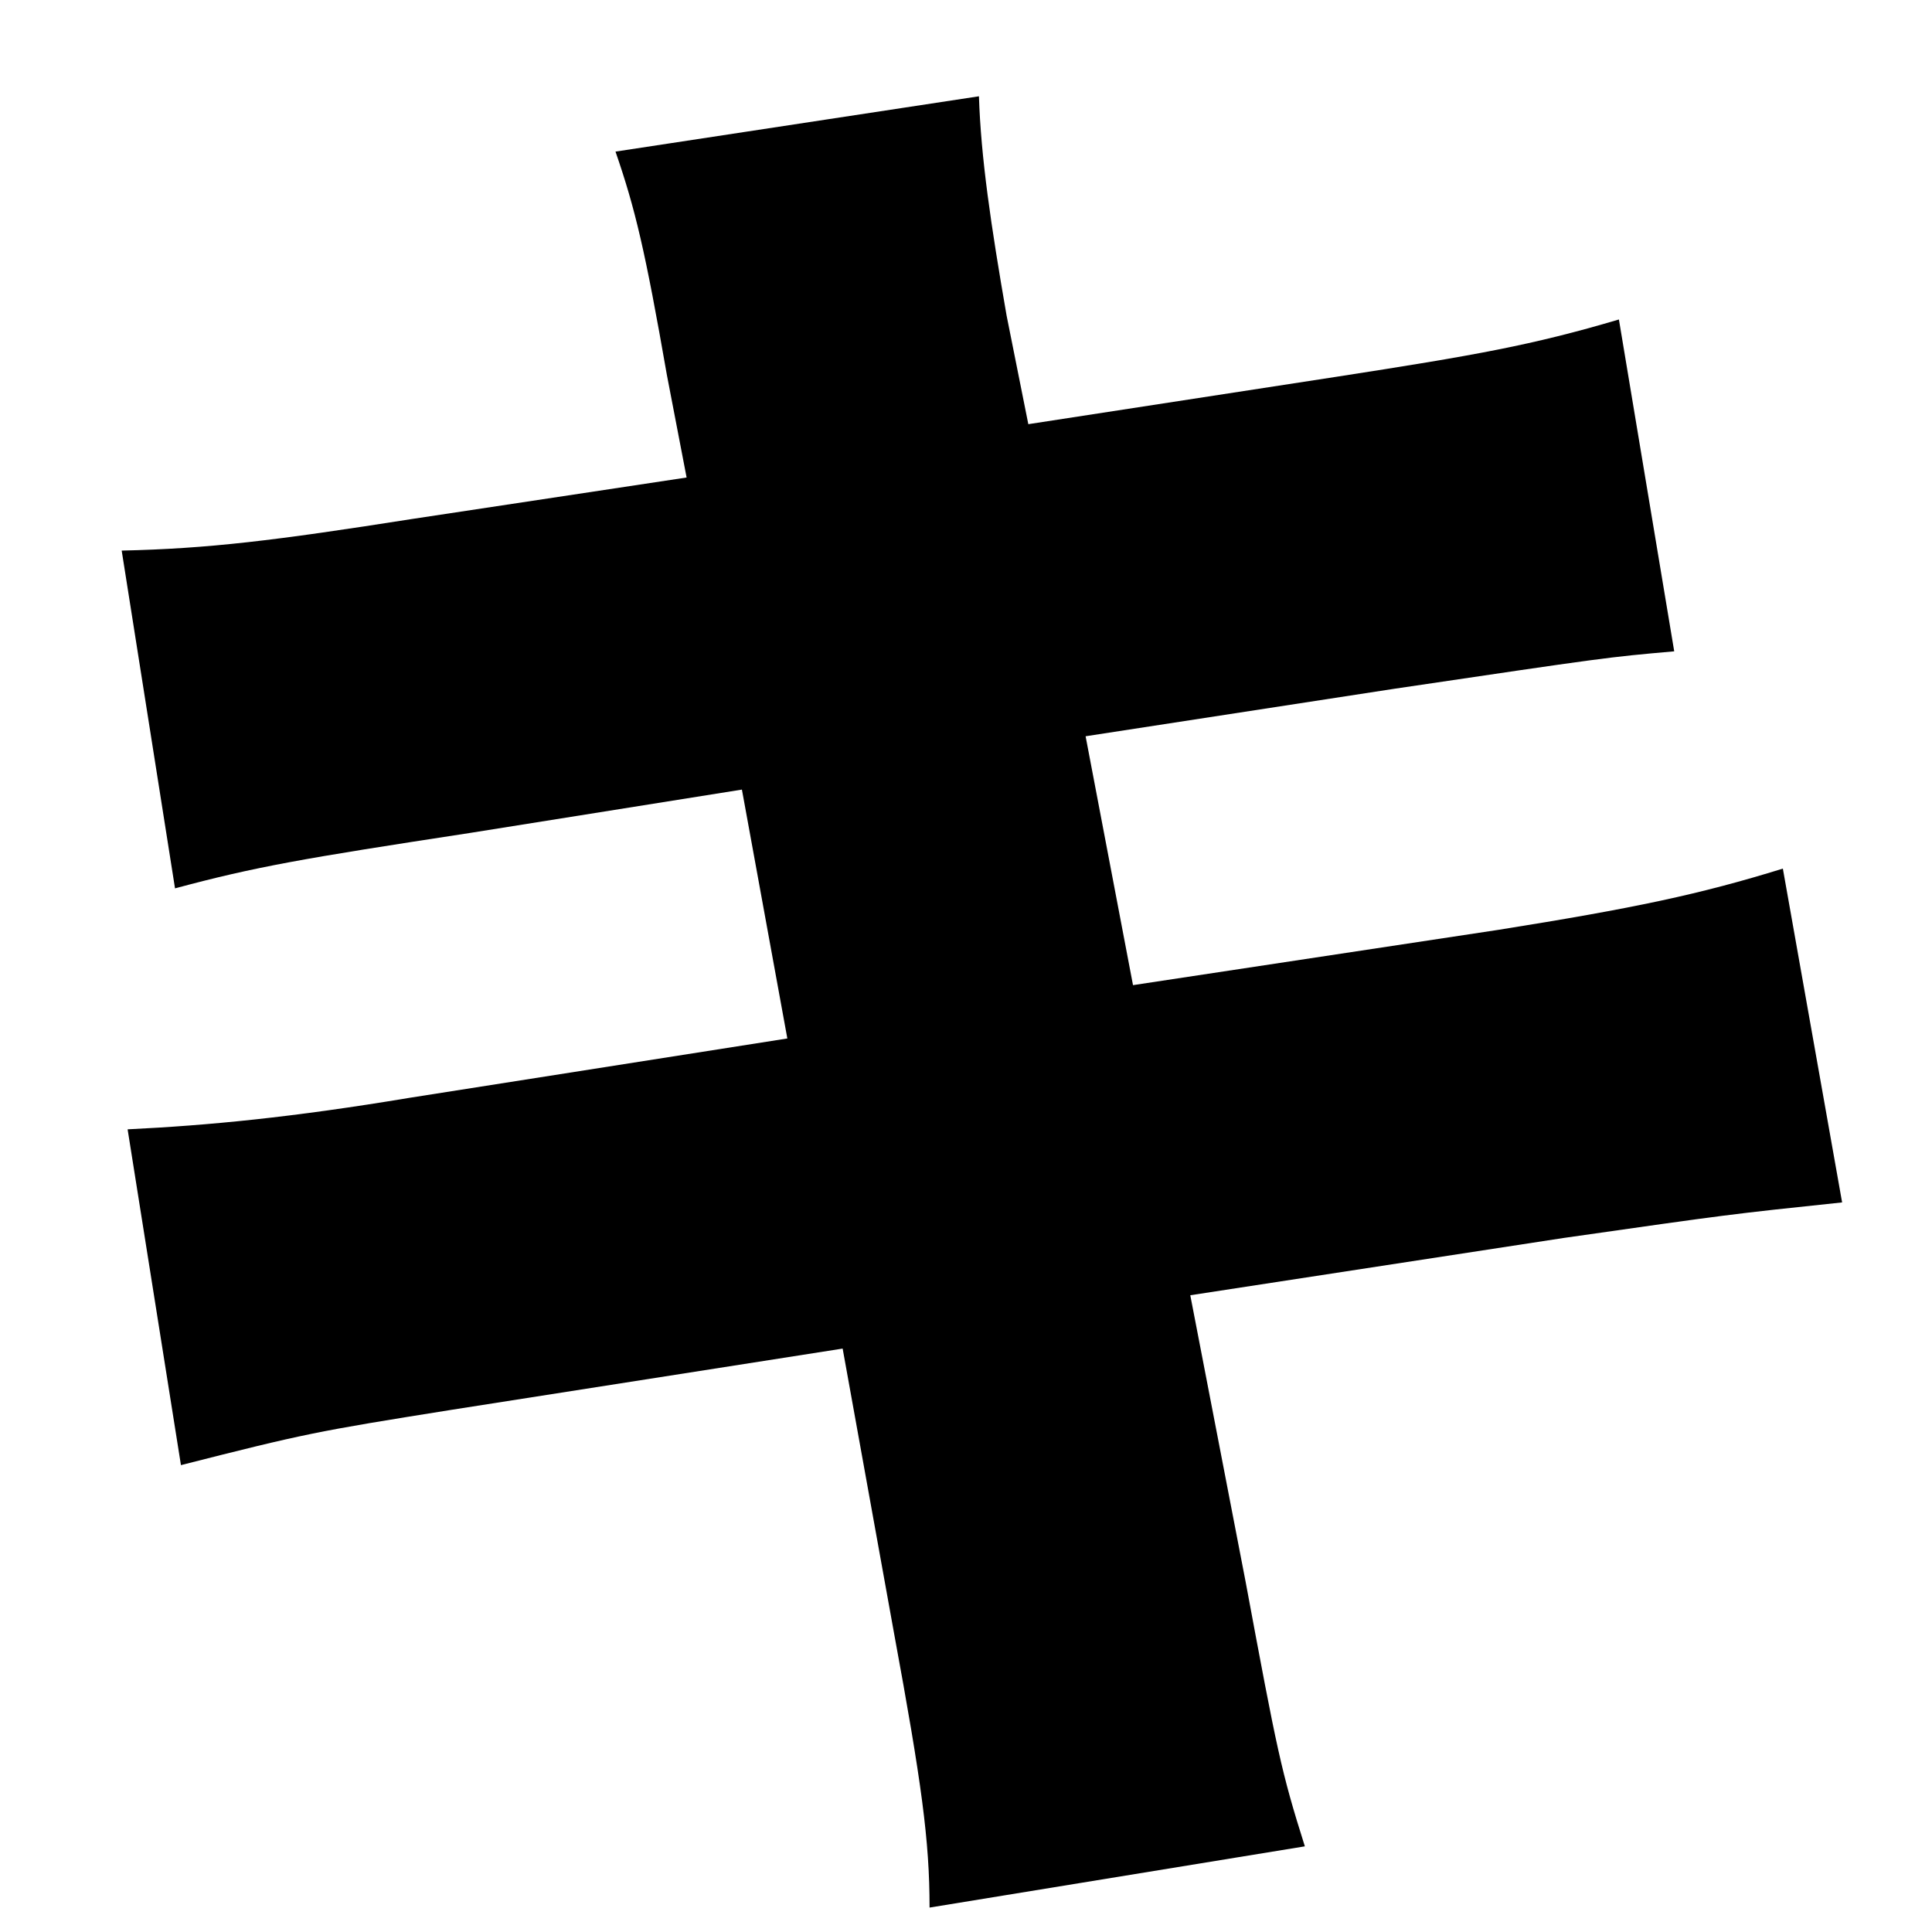
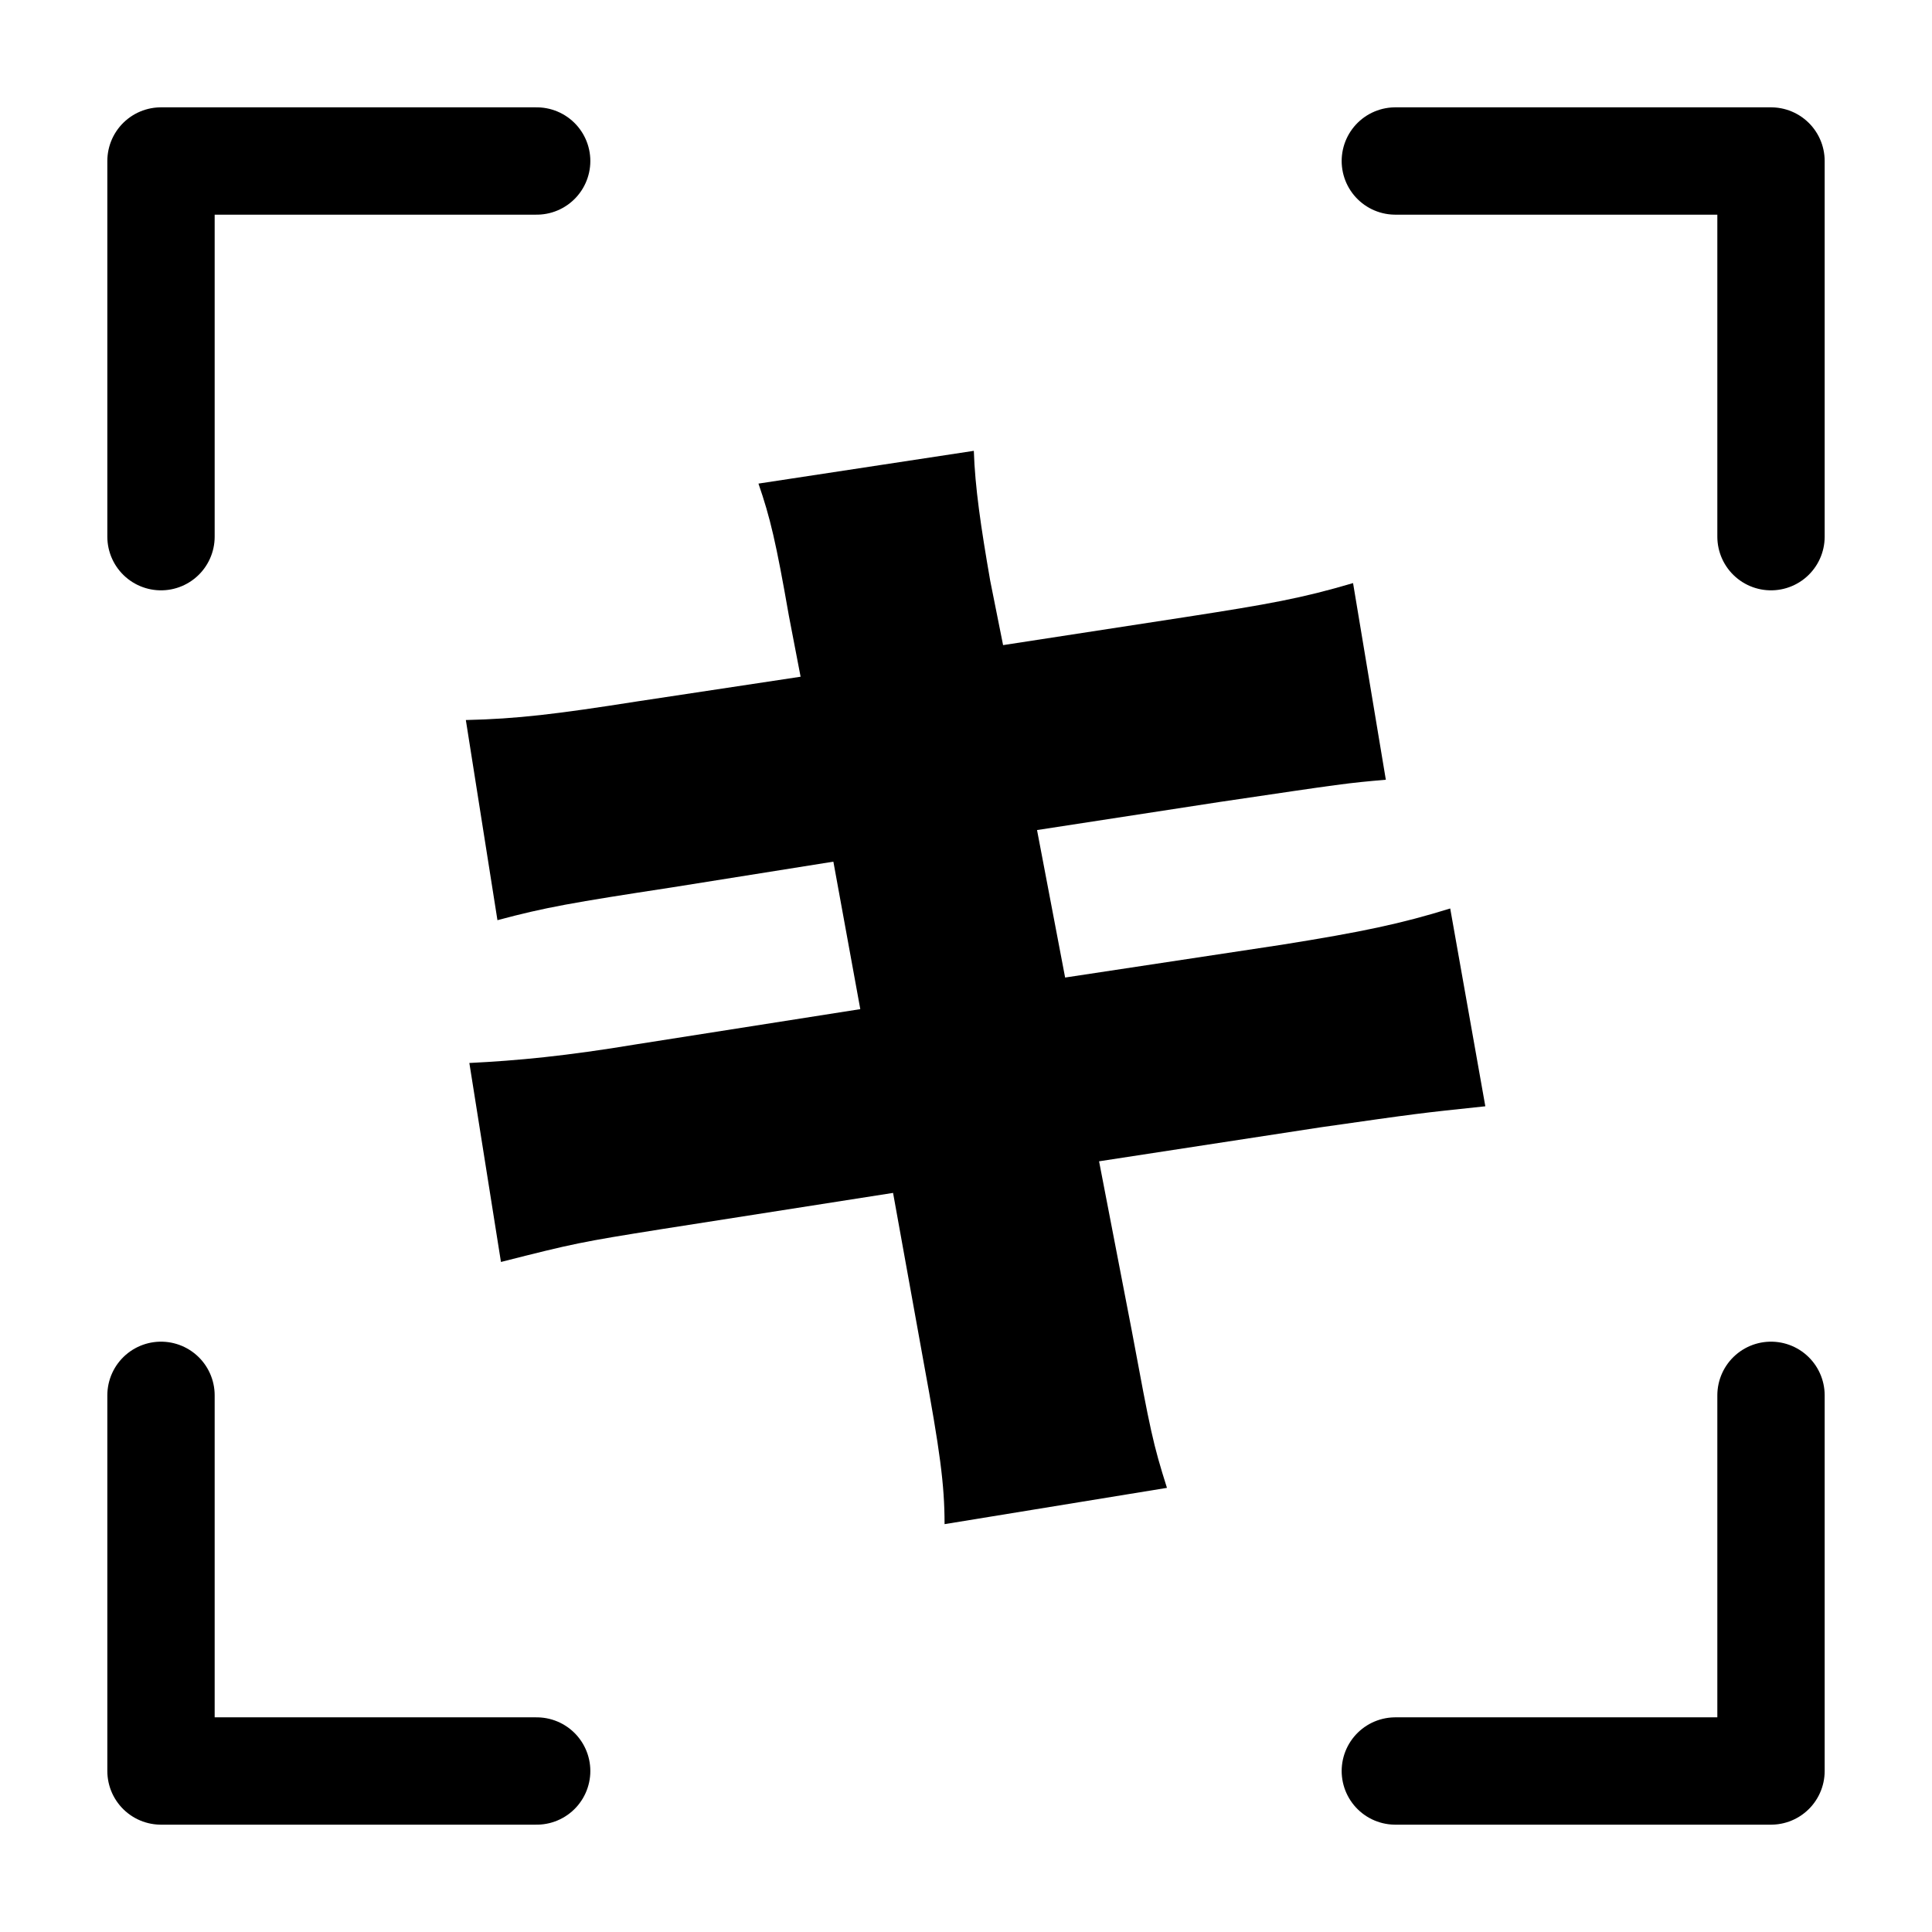
- <svg xmlns="http://www.w3.org/2000/svg" width="16" height="16" viewBox="0 0 16 16">
-   <path transform="translate(-0.17 14.44) scale(0.016358)" d="M358 -641L219 -620C149 -609 116 -605 72 -604L99 -433C140 -444 163 -448 248 -461L386 -483L409 -357L218 -327C158 -317 116 -313 75 -311L102 -141C165 -157 170 -158 239 -169L437 -200L463 -56C477 20 481 49 481 83L671 52C659 14 657 4 641 -82L613 -227L802 -256C886 -268 886 -268 943 -274L913 -443C871 -430 838 -423 769 -412L584 -384L560 -510L716 -534C824 -550 824 -550 858 -553L830 -721C786 -708 758 -703 687 -692L531 -668L520 -723C512 -769 507 -803 506 -834L322 -806C332 -777 337 -756 348 -693Z" fill="#000" />
+ <svg xmlns="http://www.w3.org/2000/svg" width="36" height="36" viewBox="0 0 36 36">
+   <path d="M3 10V3H10 M26 3H33V10 M33 26V33H26 M10 33H3V26" fill="none" stroke="#000" stroke-width="2" stroke-linecap="round" stroke-linejoin="round" />
+   <path transform="translate(7.11 26.59) scale(0.02181)" d="M358 -641L219 -620C149 -609 116 -605 72 -604L99 -433C140 -444 163 -448 248 -461L386 -483L409 -357L218 -327C158 -317 116 -313 75 -311L102 -141C165 -157 170 -158 239 -169L437 -200L463 -56C477 20 481 49 481 83L671 52C659 14 657 4 641 -82L613 -227L802 -256C886 -268 886 -268 943 -274L913 -443C871 -430 838 -423 769 -412L584 -384L560 -510L716 -534C824 -550 824 -550 858 -553L830 -721C786 -708 758 -703 687 -692L531 -668L520 -723C512 -769 507 -803 506 -834L322 -806C332 -777 337 -756 348 -693Z" fill="#000" />
</svg>
